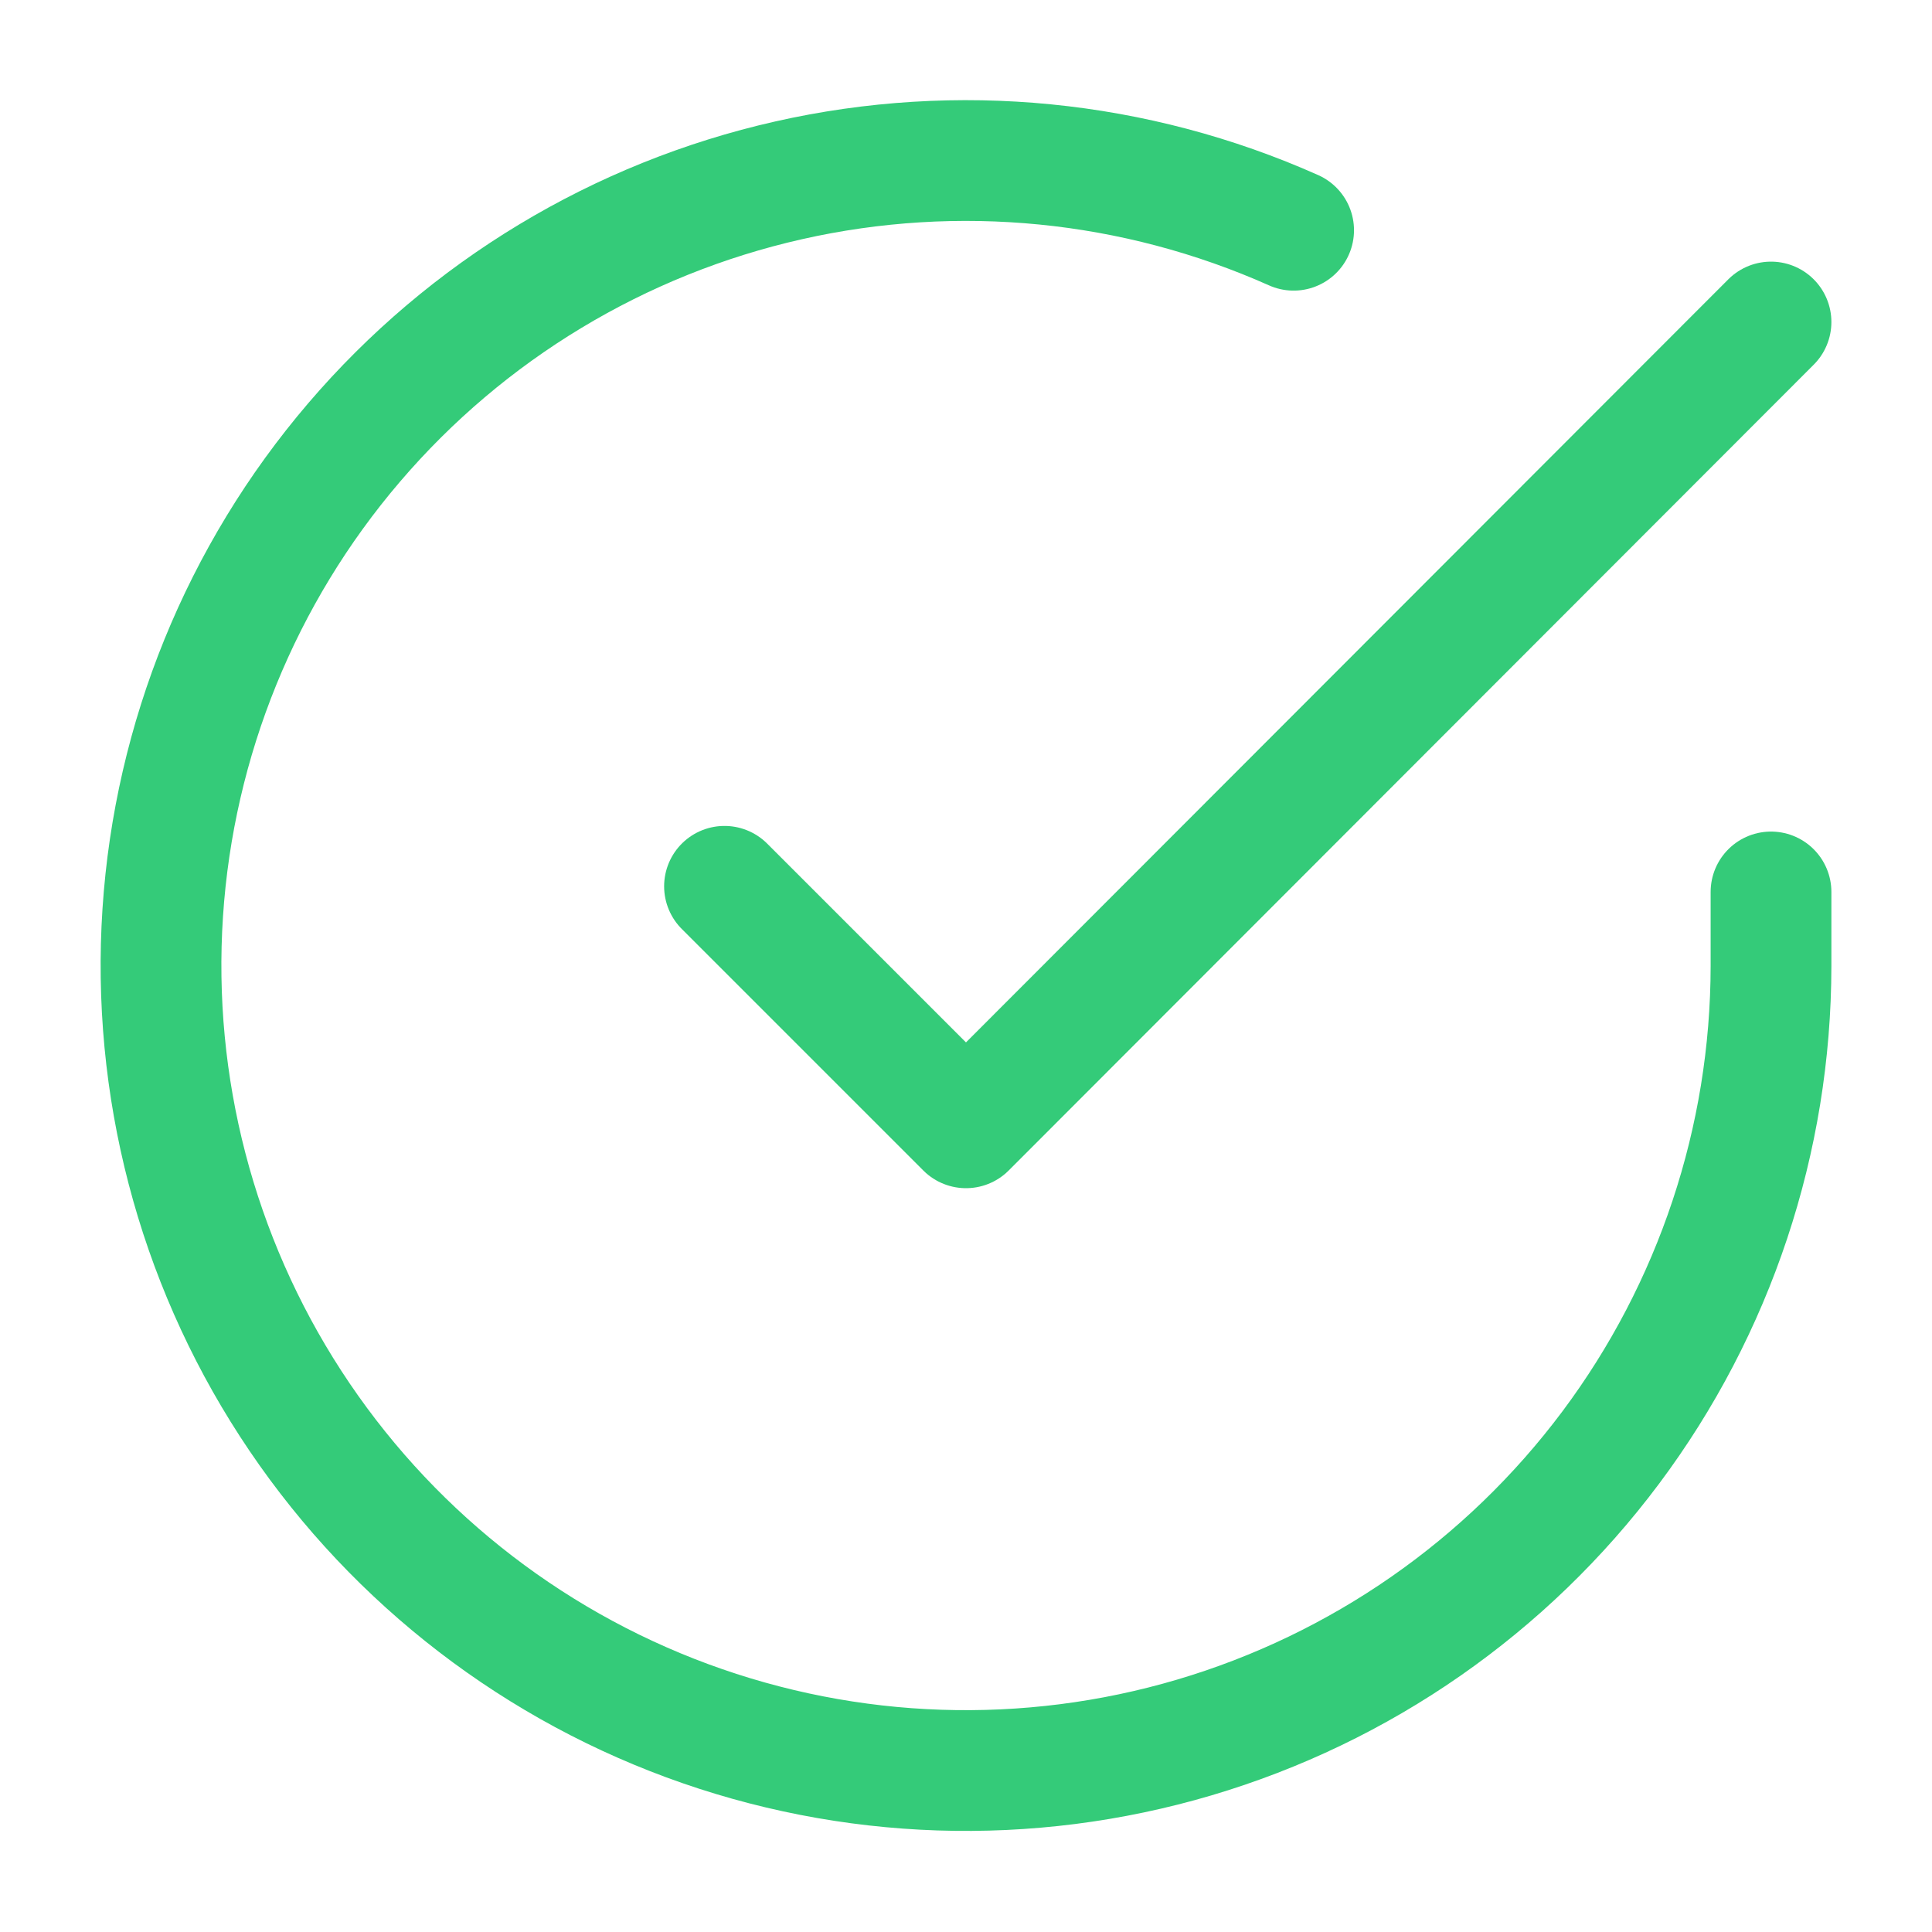
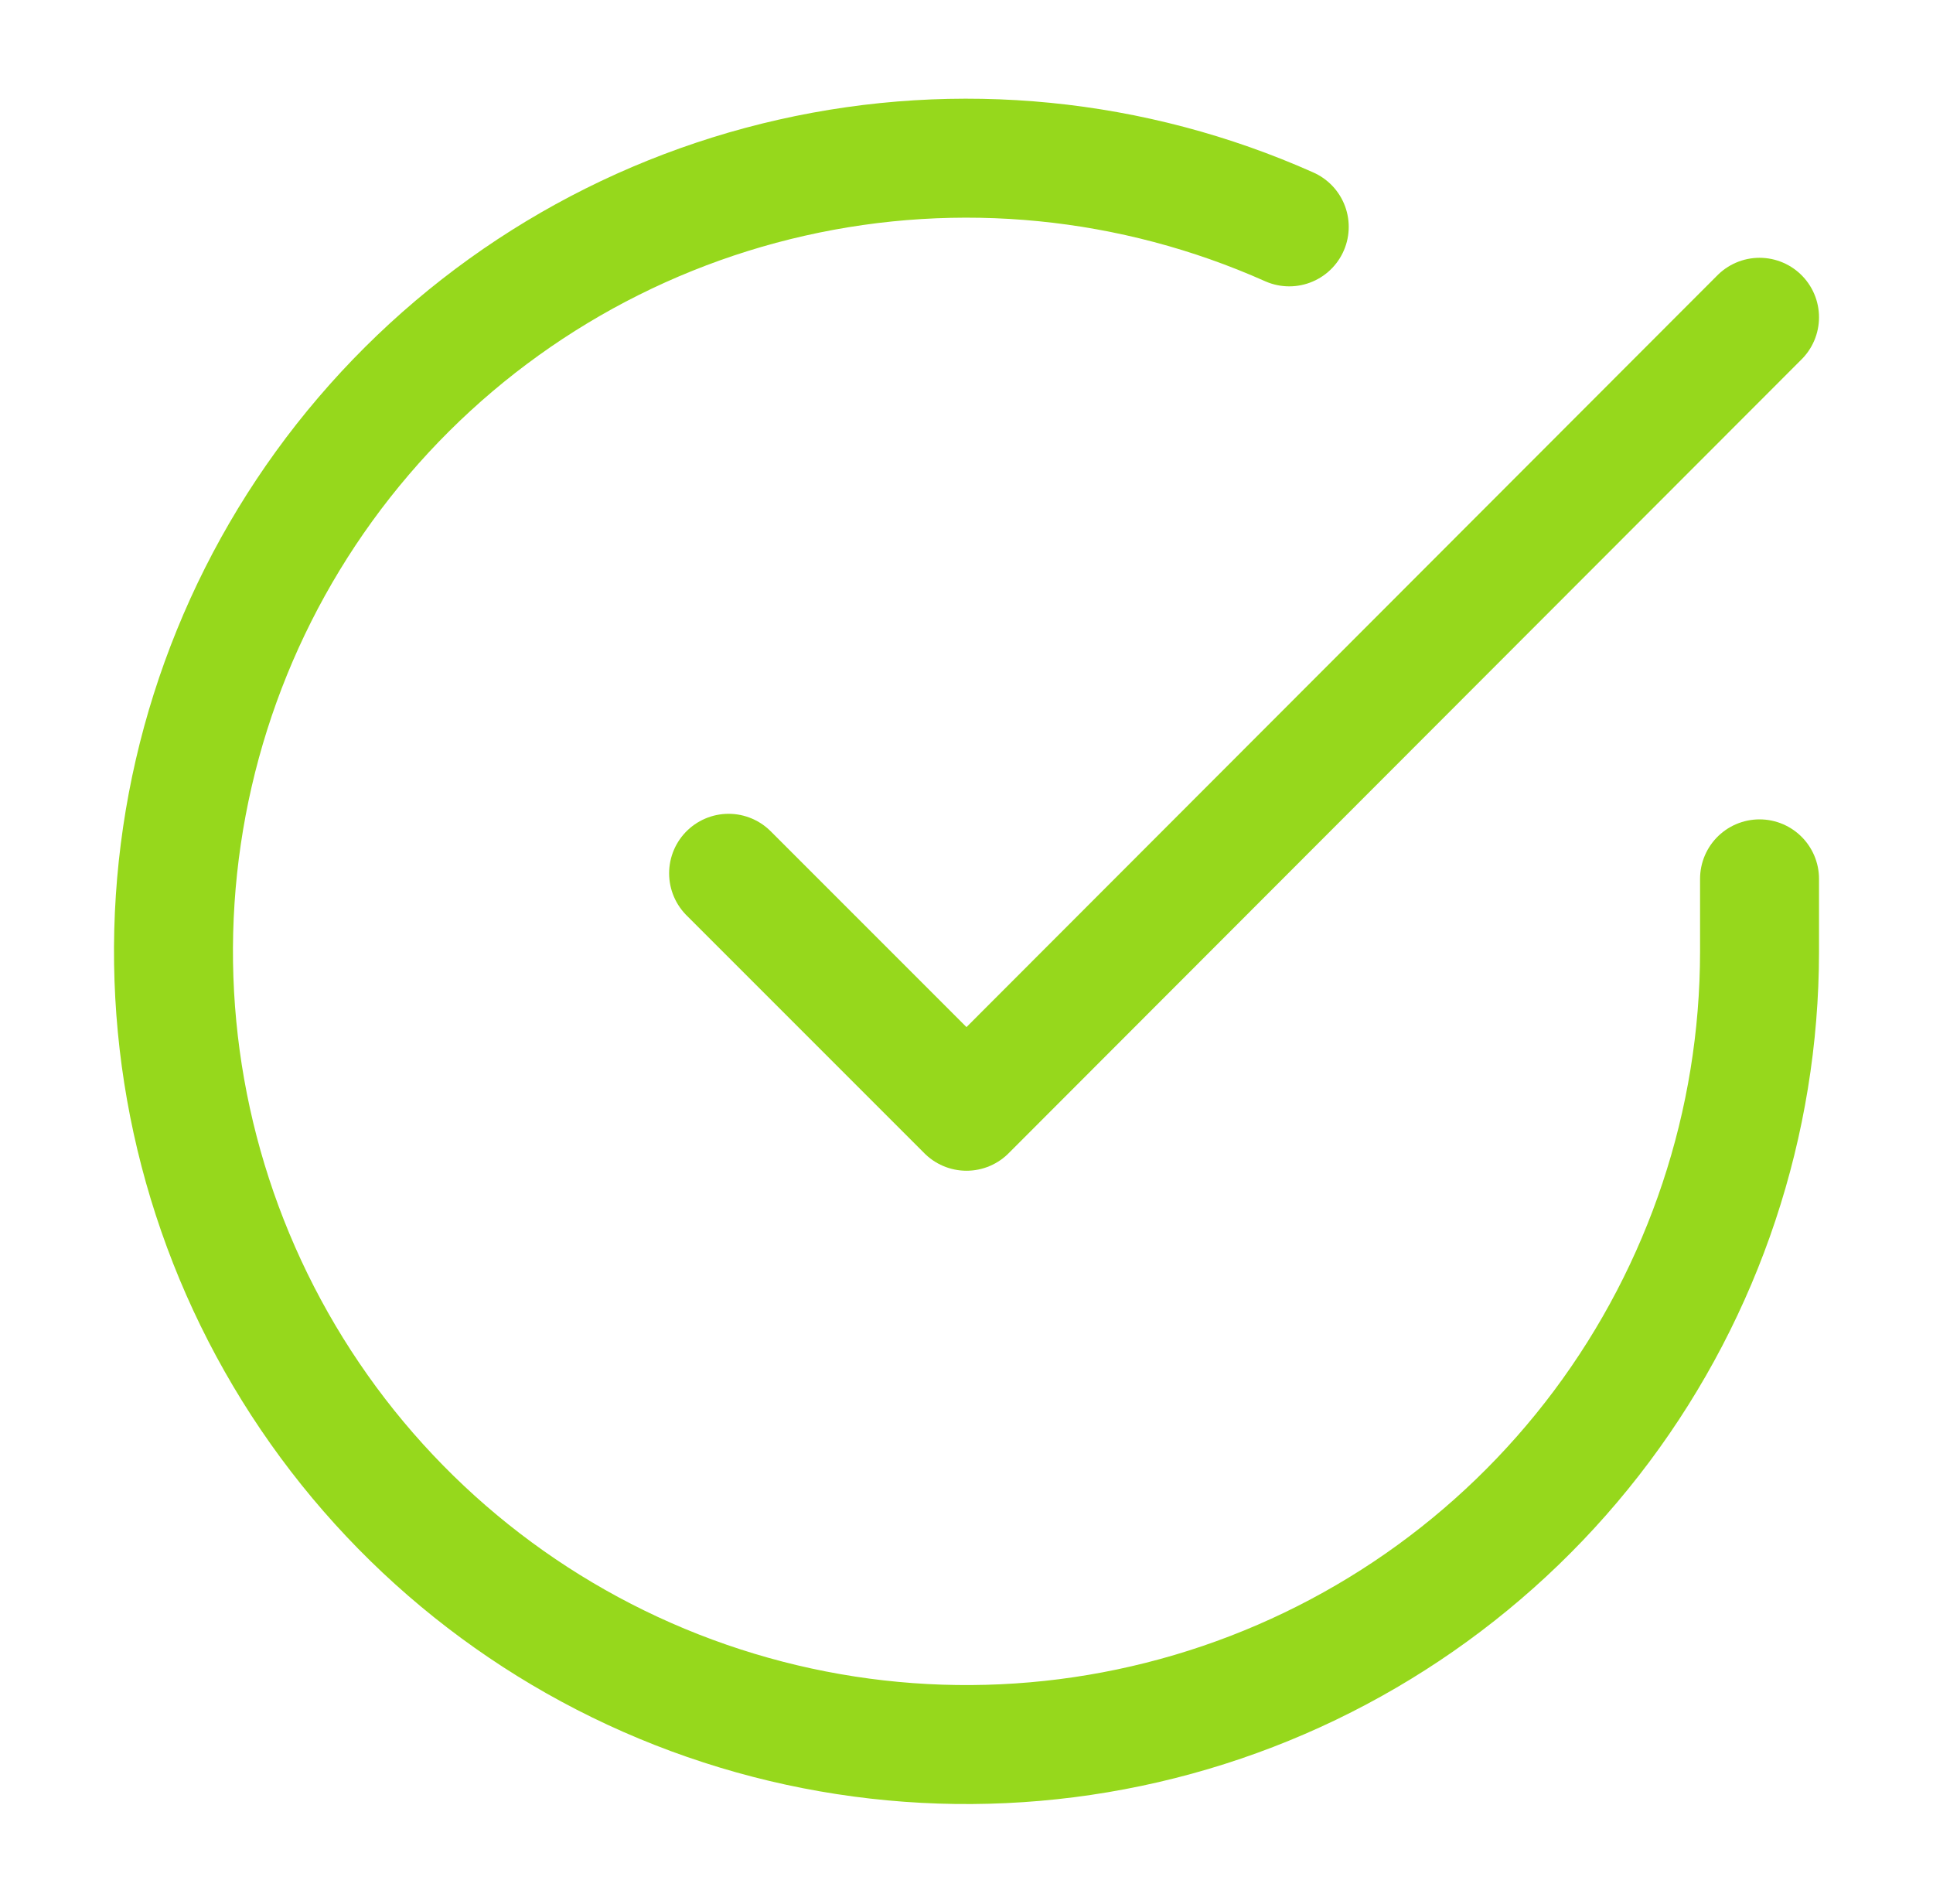
- <svg xmlns="http://www.w3.org/2000/svg" width="64" height="64" viewBox="0 0 64 64" fill="none">
-   <path d="M58.667 29.547V32C58.663 37.75 56.801 43.346 53.358 47.952C49.915 52.557 45.075 55.927 39.561 57.557C34.046 59.188 28.153 58.992 22.759 56.999C17.364 55.006 12.759 51.323 9.629 46.499C6.499 41.675 5.013 35.968 5.391 30.23C5.769 24.492 7.992 19.03 11.729 14.659C15.465 10.287 20.514 7.241 26.123 5.974C31.732 4.706 37.601 5.286 42.853 7.627" stroke="#34CB79" stroke-width="4" stroke-linecap="round" stroke-linejoin="round" />
-   <path d="M58.667 10.667L32 37.36L24 29.36" stroke="#34CB79" stroke-width="4" stroke-linecap="round" stroke-linejoin="round" />
+ <svg xmlns="http://www.w3.org/2000/svg" width="65" height="64" viewBox="0 0 65 64" fill="none">
+   <path d="M59.167 29.547V32C59.163 37.75 57.301 43.346 53.858 47.952C50.415 52.557 45.575 55.927 40.061 57.557C34.546 59.188 28.653 58.992 23.259 56.999C17.864 55.006 13.259 51.323 10.129 46.499C6.999 41.675 5.513 35.968 5.891 30.23C6.269 24.492 8.492 19.03 12.229 14.659C15.965 10.287 21.014 7.241 26.623 5.974C32.232 4.706 38.101 5.286 43.353 7.627" stroke="#96D81C" stroke-width="4" stroke-linecap="round" stroke-linejoin="round" />
+   <path d="M59.167 10.667L32.5 37.36L24.5 29.36" stroke="#96D81C" stroke-width="4" stroke-linecap="round" stroke-linejoin="round" />
</svg>
